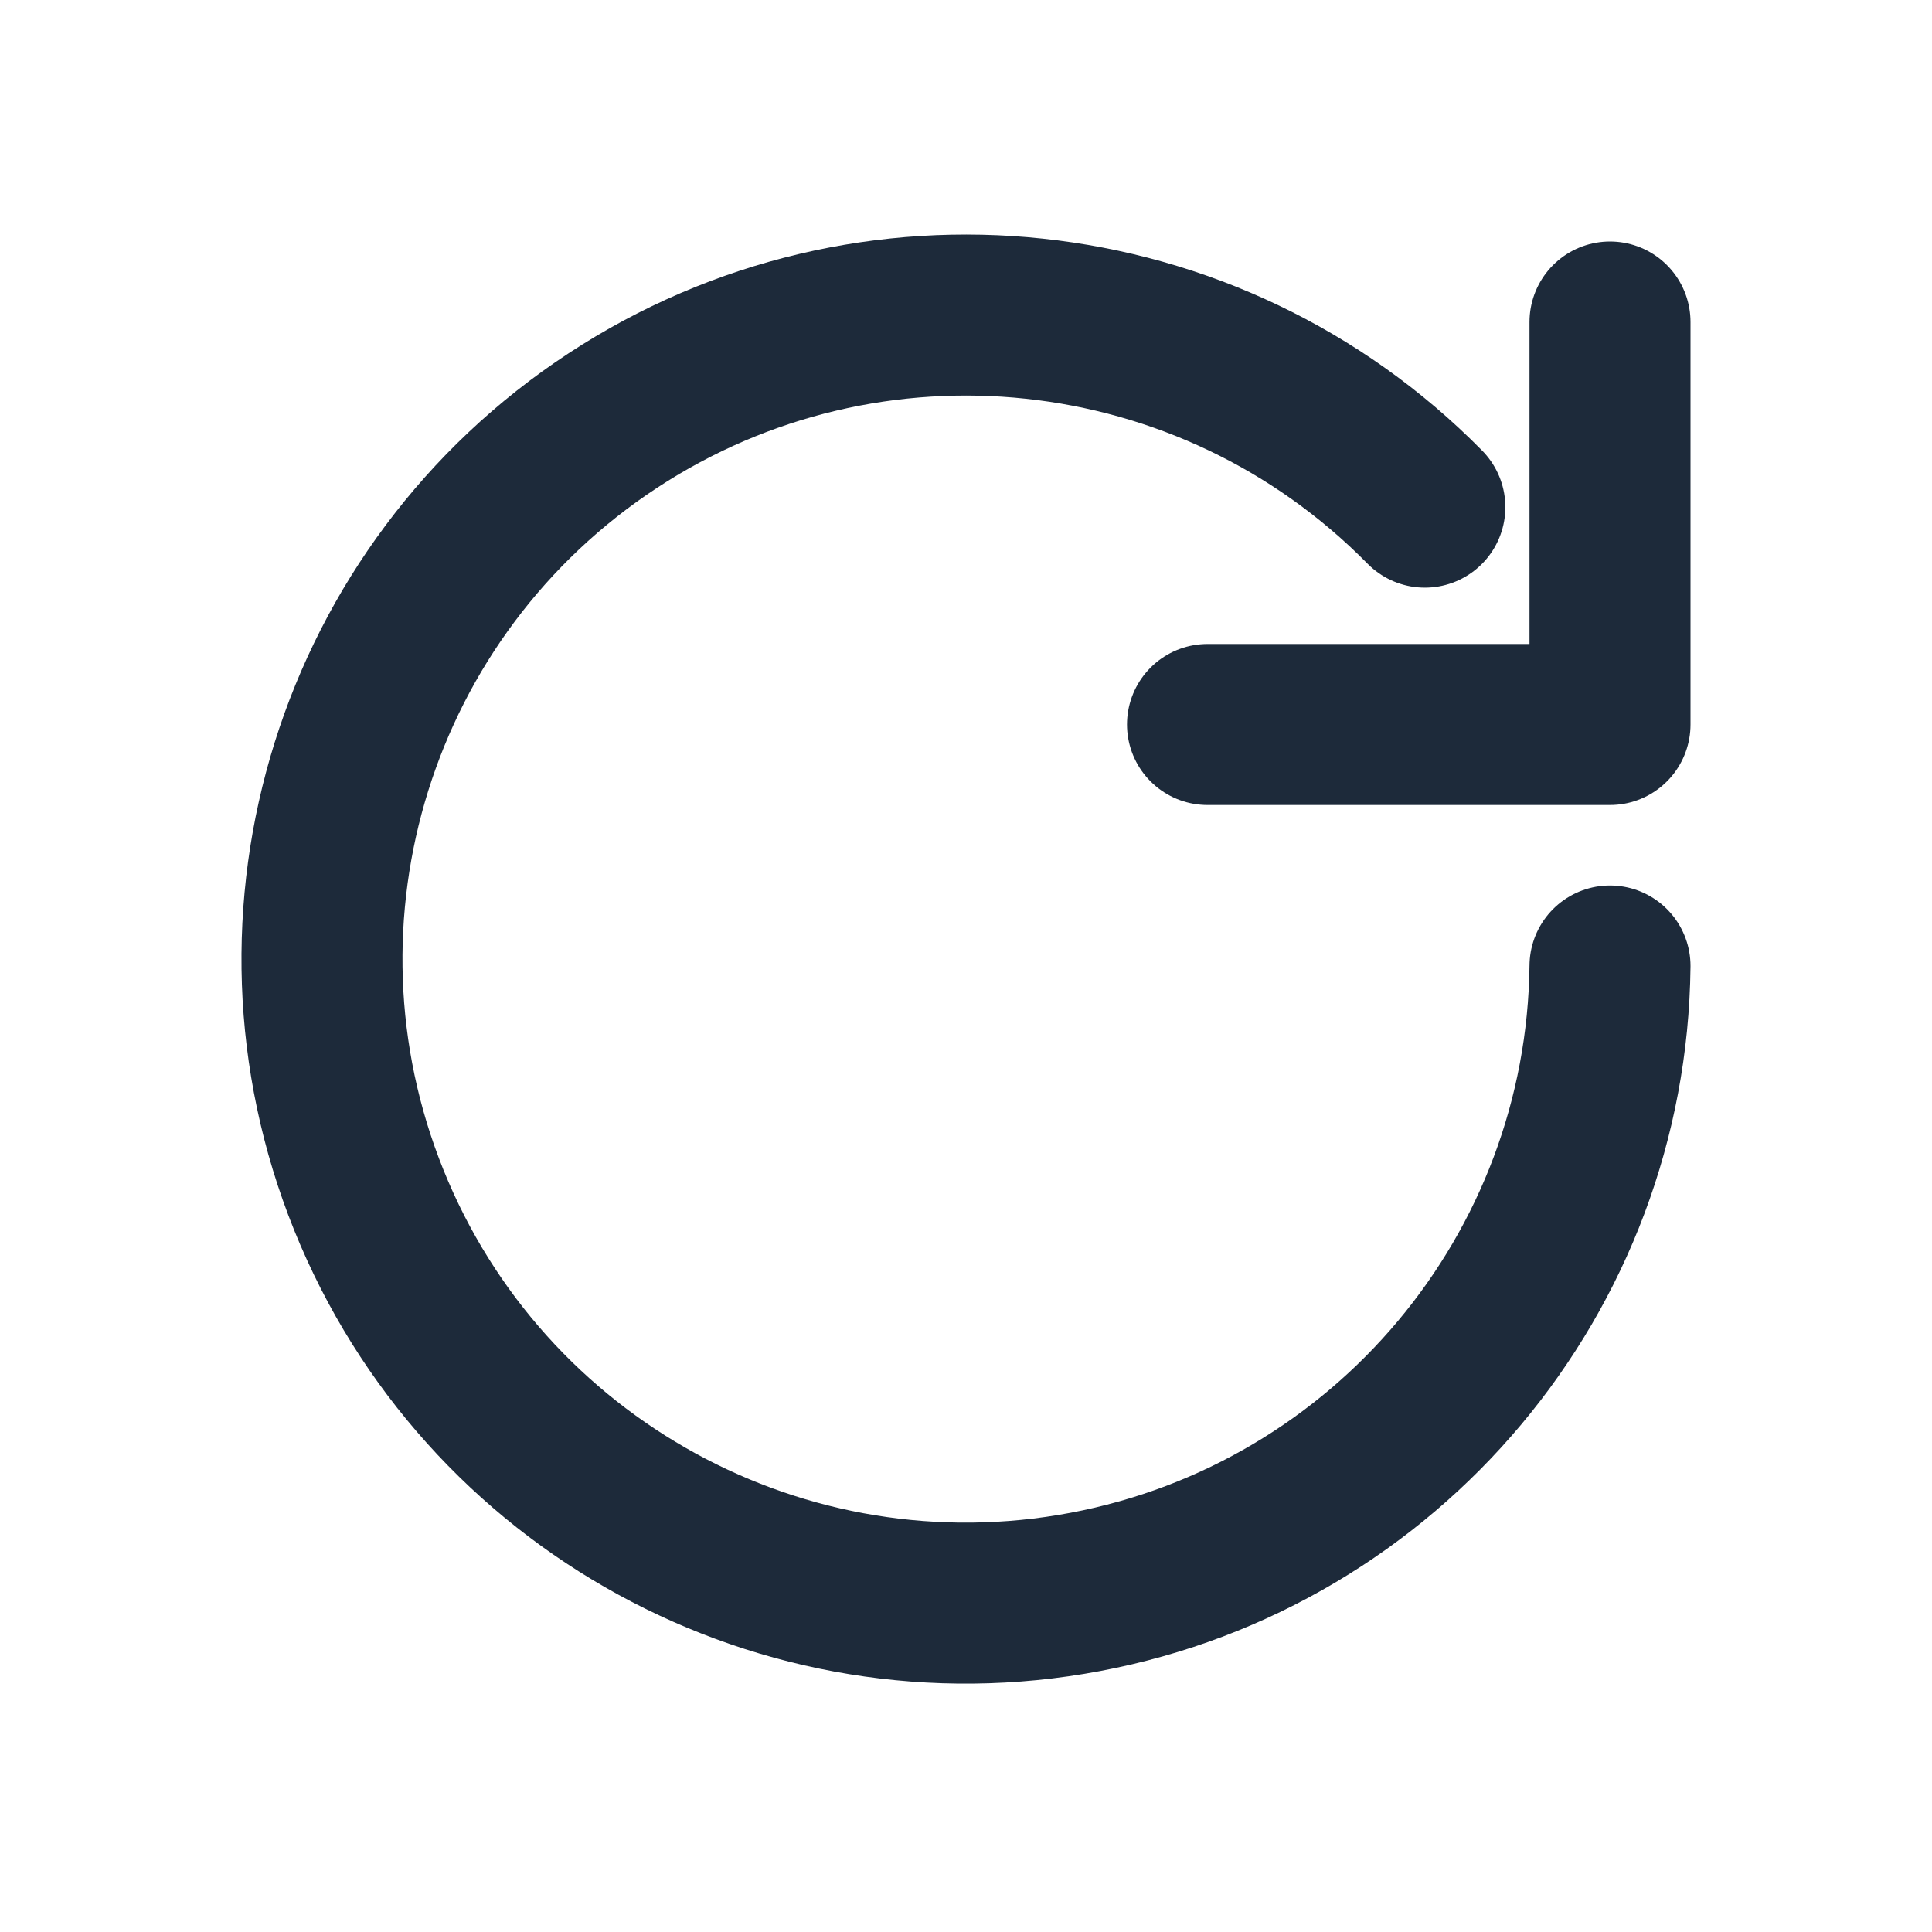
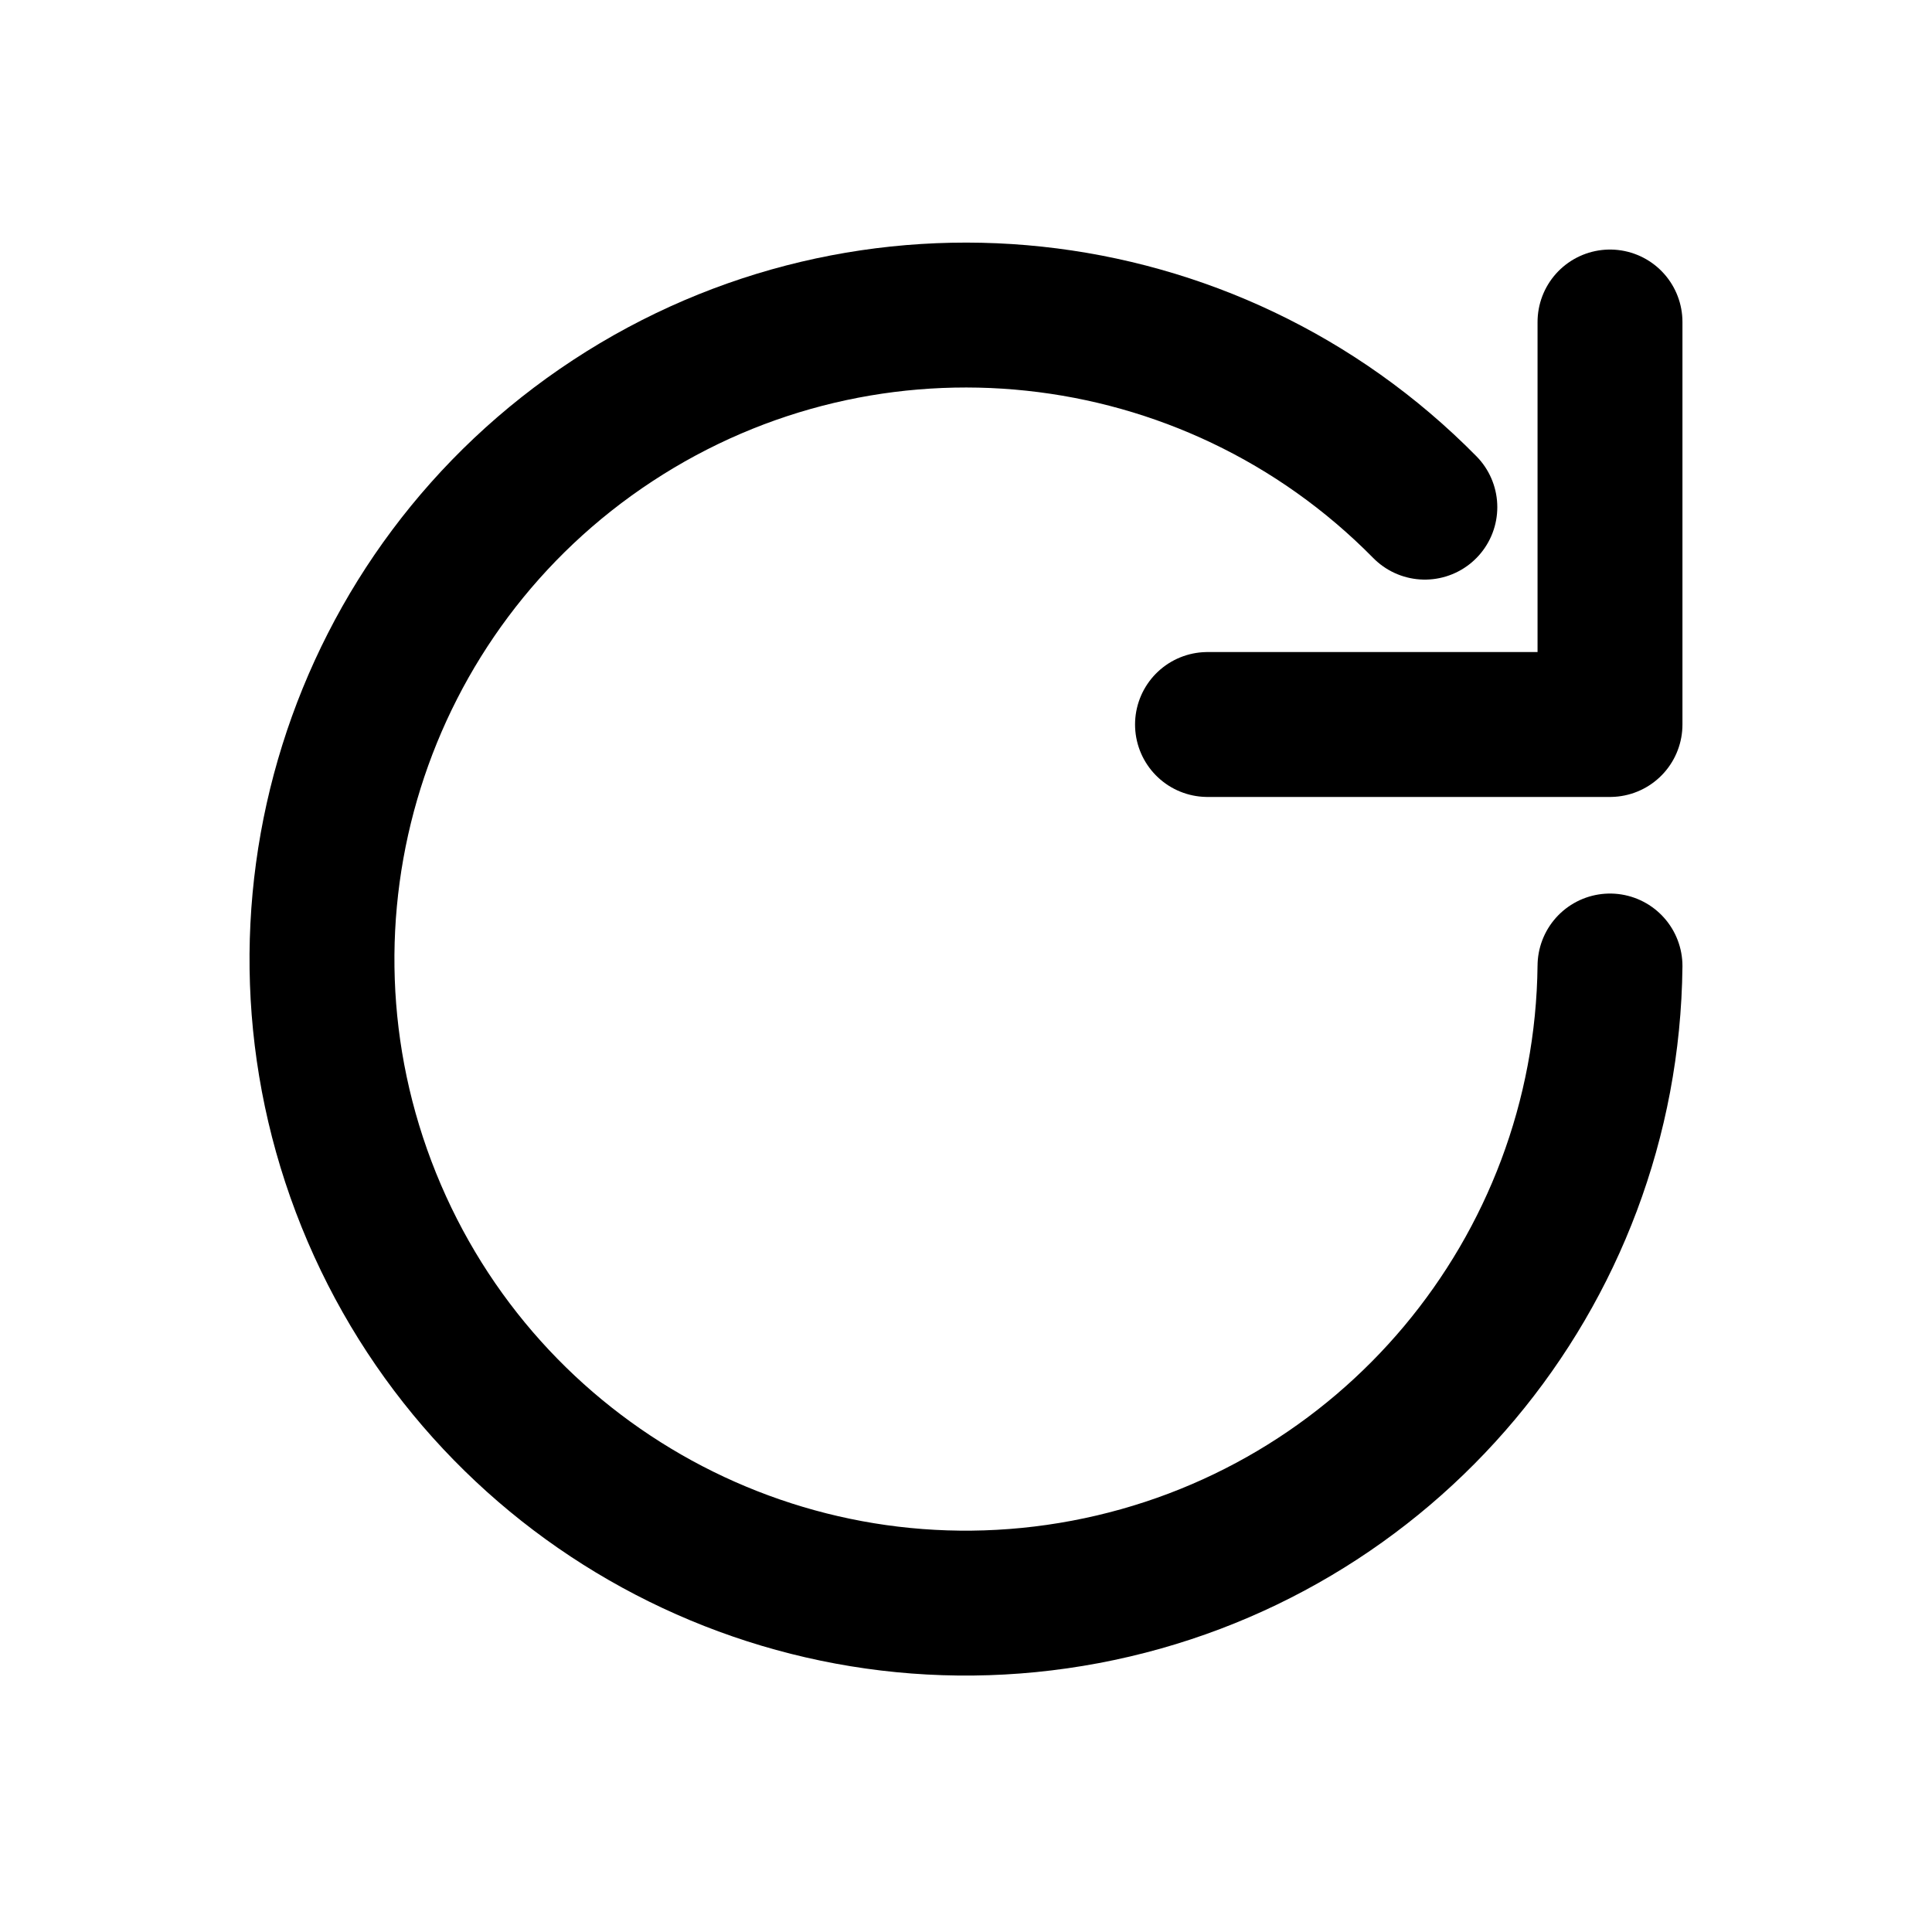
- <svg xmlns="http://www.w3.org/2000/svg" width="24" height="24" viewBox="0 0 24 24" fill="none" stroke="#1d2a3a" stroke-width="2" stroke-linecap="round" stroke-linejoin="round">
+ <svg xmlns="http://www.w3.org/2000/svg" width="24" height="24" viewBox="0 0 24 24" fill="none" stroke="#000" stroke-width="1.8" stroke-linecap="round" stroke-linejoin="round">
  <path d="M20 12a8 8 0 1 1-2.3-5.7" />
  <path d="M20 4v5h-5" />
</svg>
